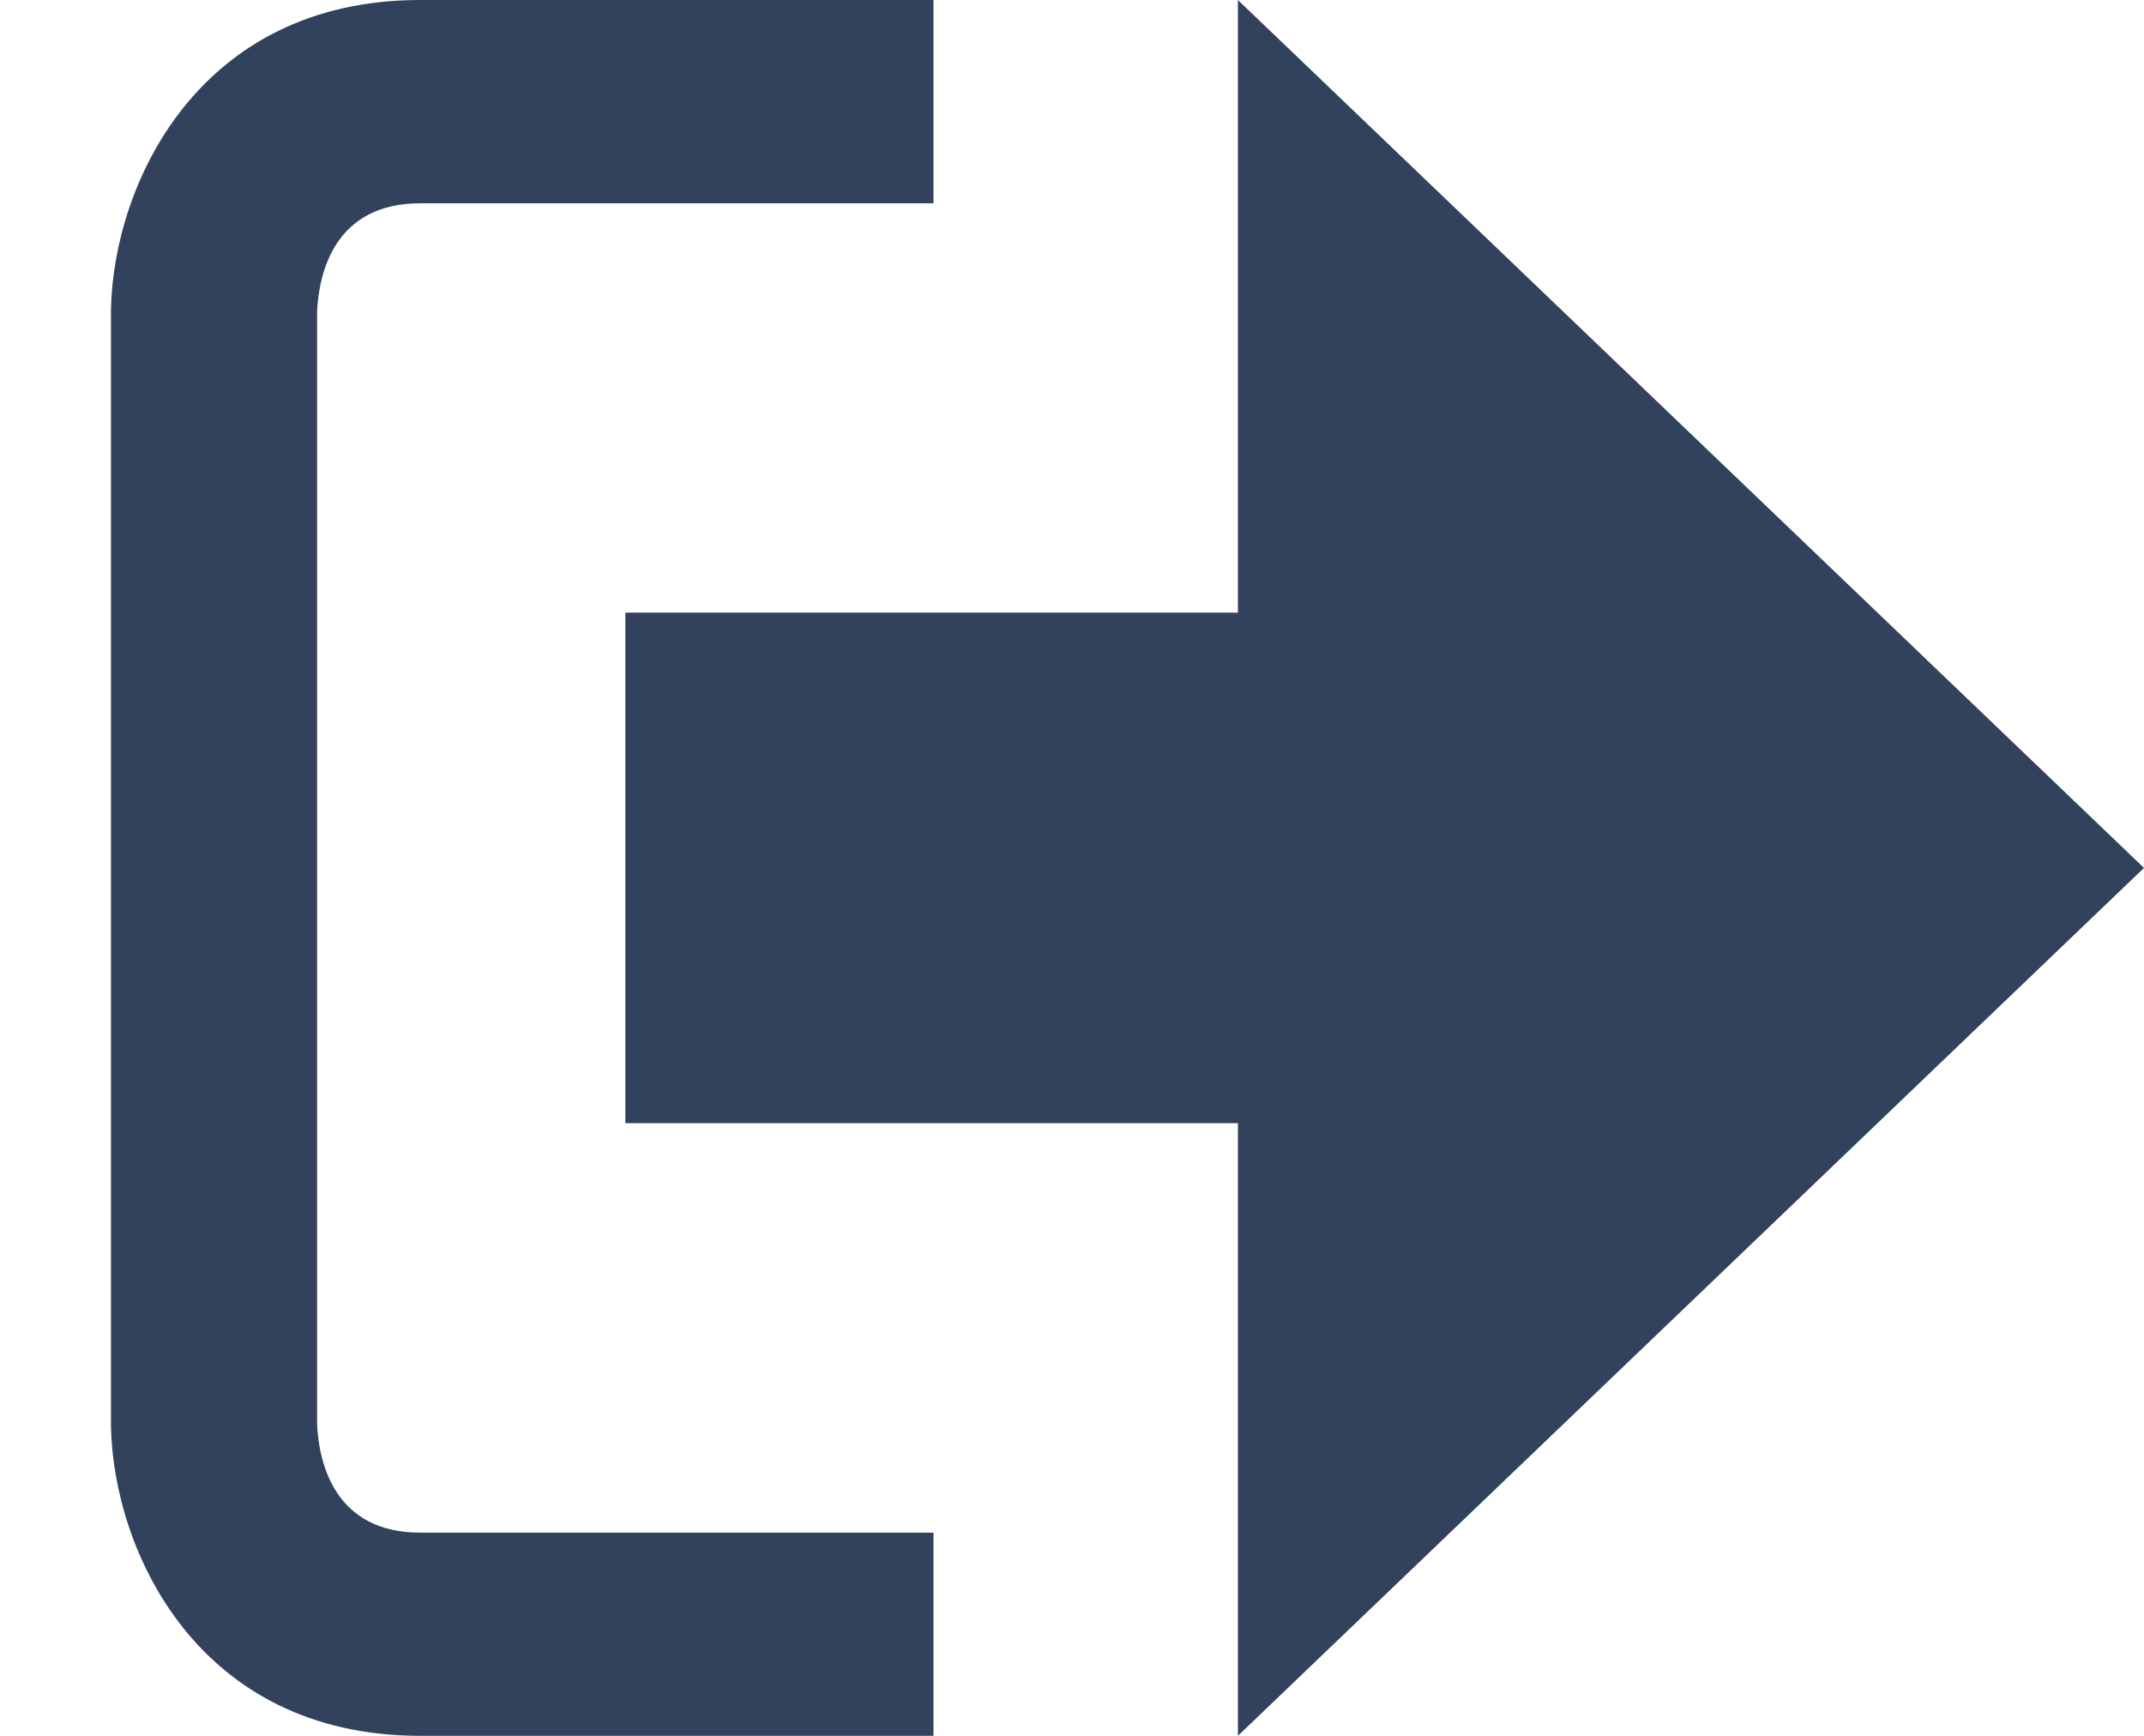
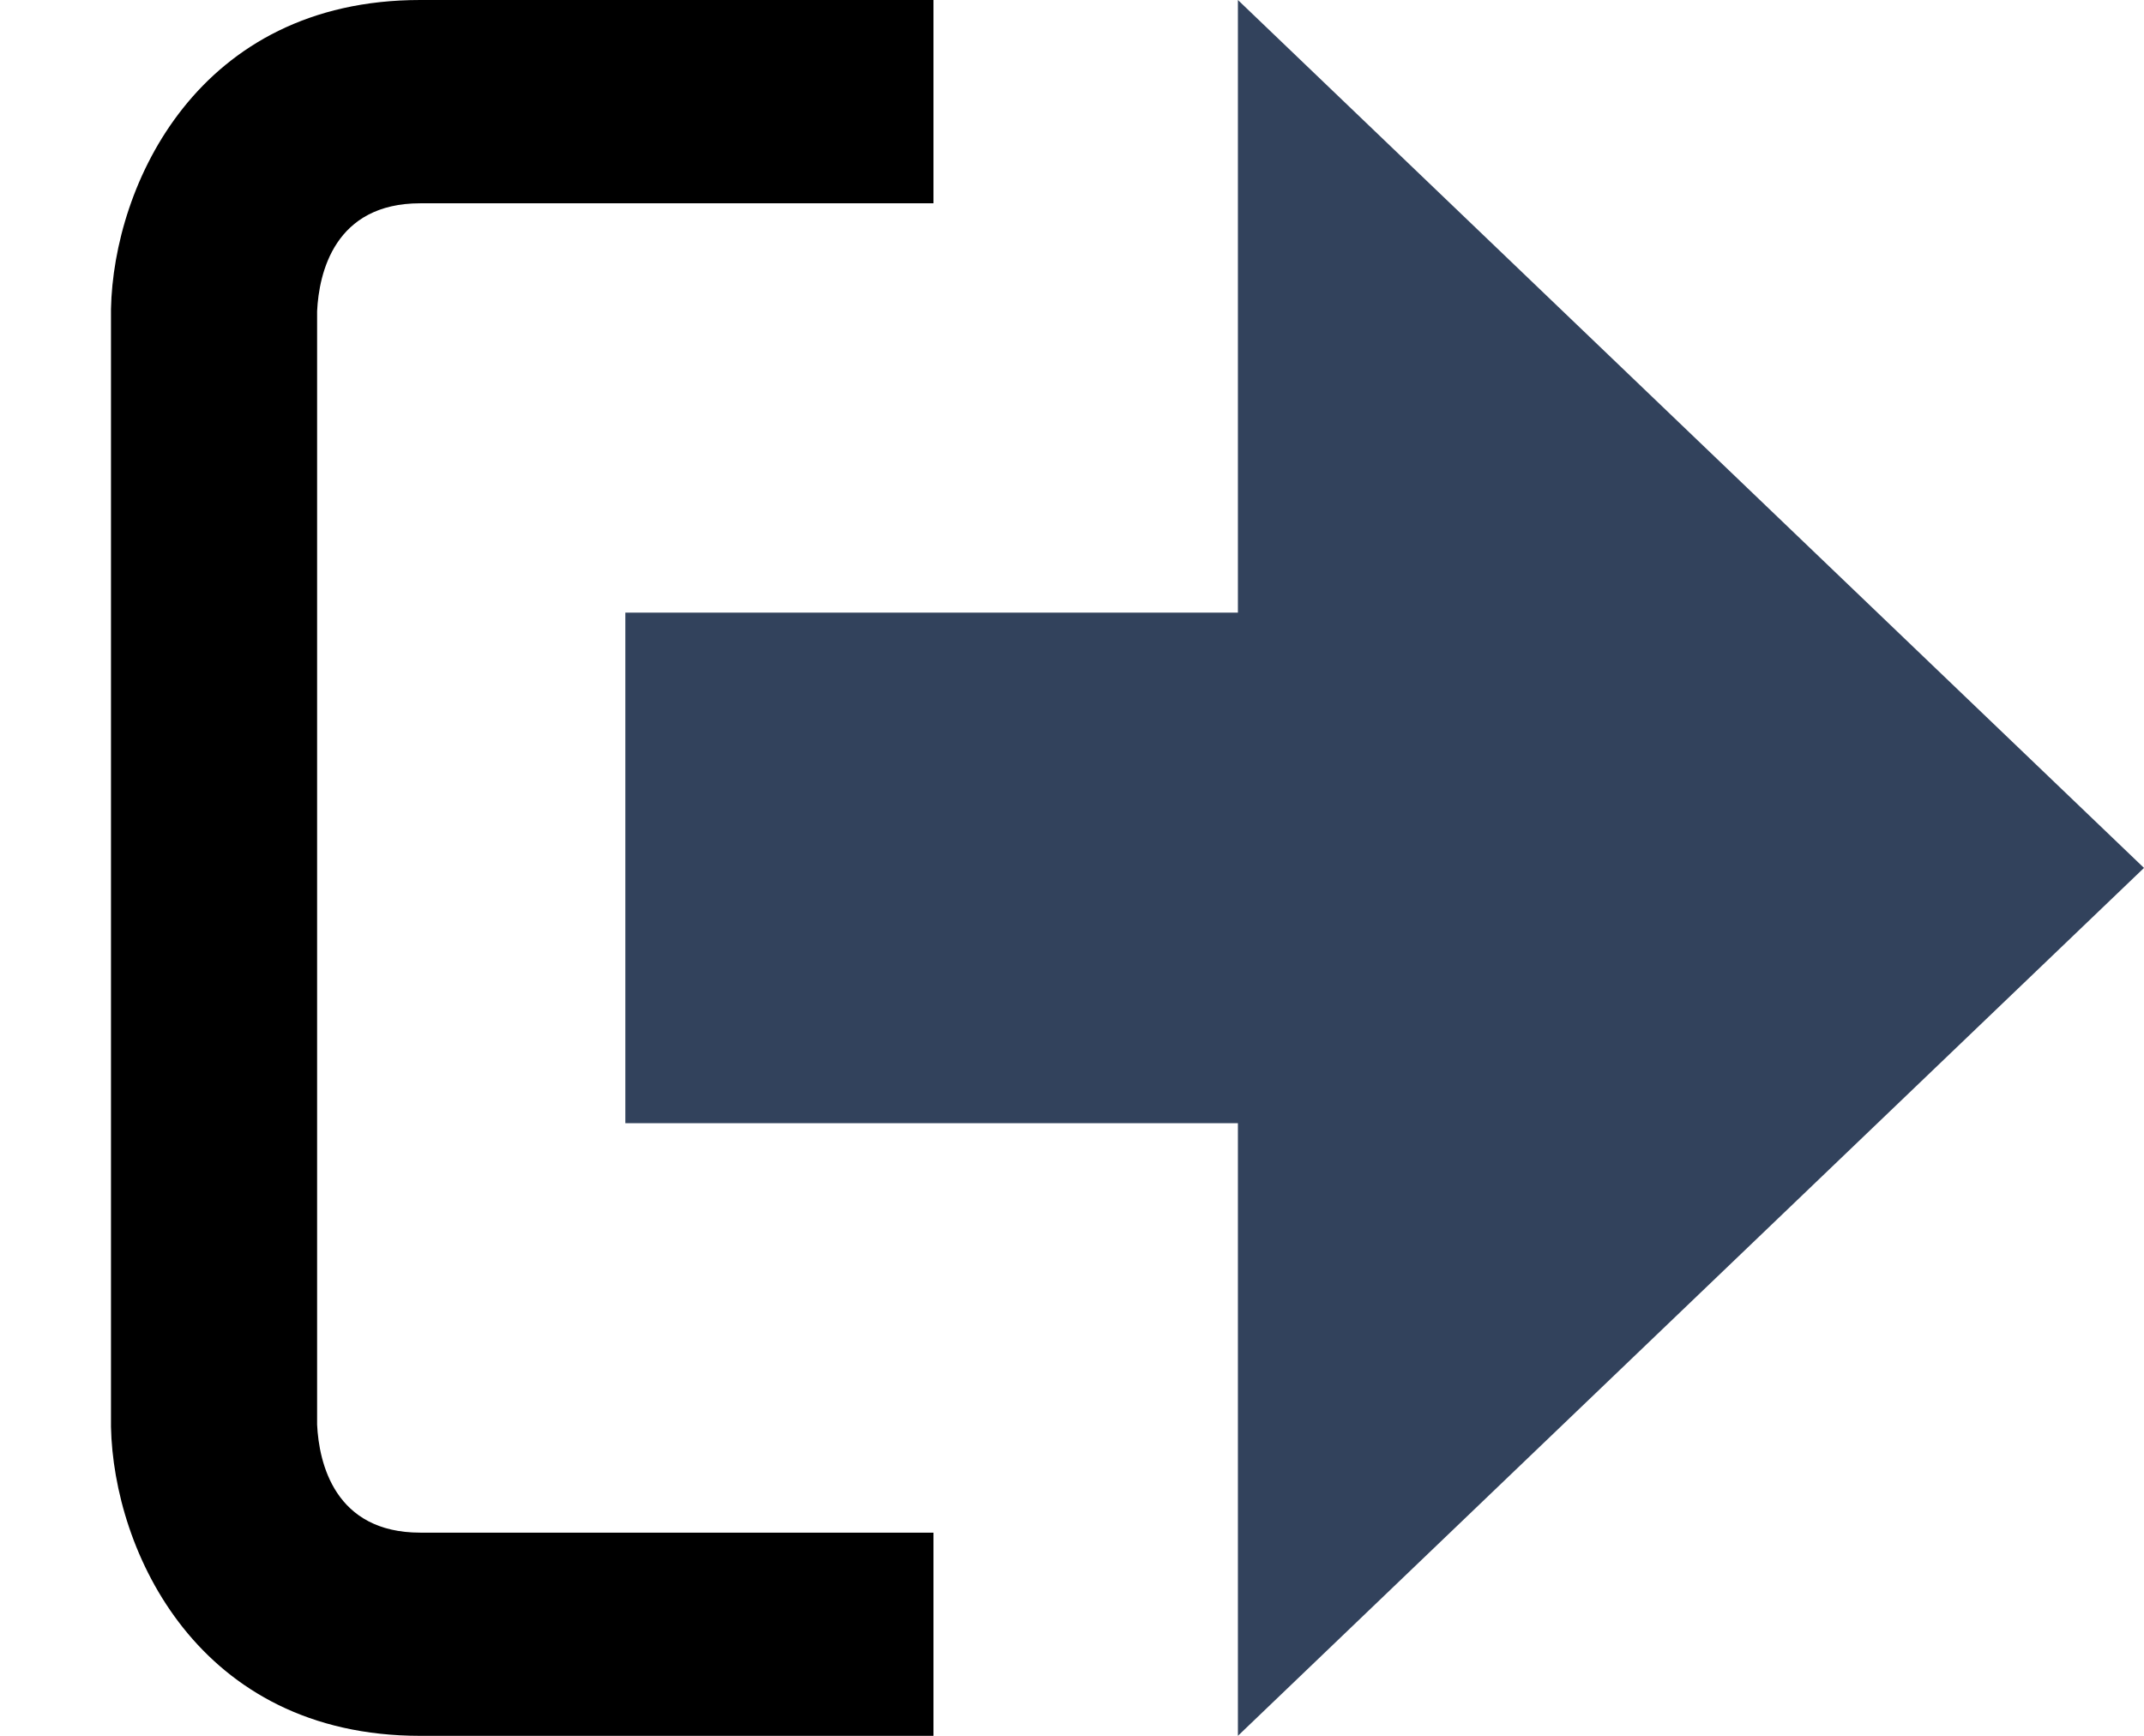
<svg xmlns="http://www.w3.org/2000/svg" width="21" height="17">
-   <g fill="#32425C">
-     <path d="M21 8.5L12.125 0v6h-6v5h6v6z" />
+   <g>
+     <path fill="#32425C" d="M21 8.5L12.125 0v6h-6v5h6v6z" />
    <path d="M3.106 13.952V3.048c.018-.376.171-1.057 1.01-1.057h5.027V0H4.116C1.938 0 1.112 1.81 1.087 3.027v10.946C1.112 15.189 1.938 17 4.116 17h5.027v-1.99H4.116c-.839 0-.992-.683-1.01-1.058z" />
  </g>
</svg>
